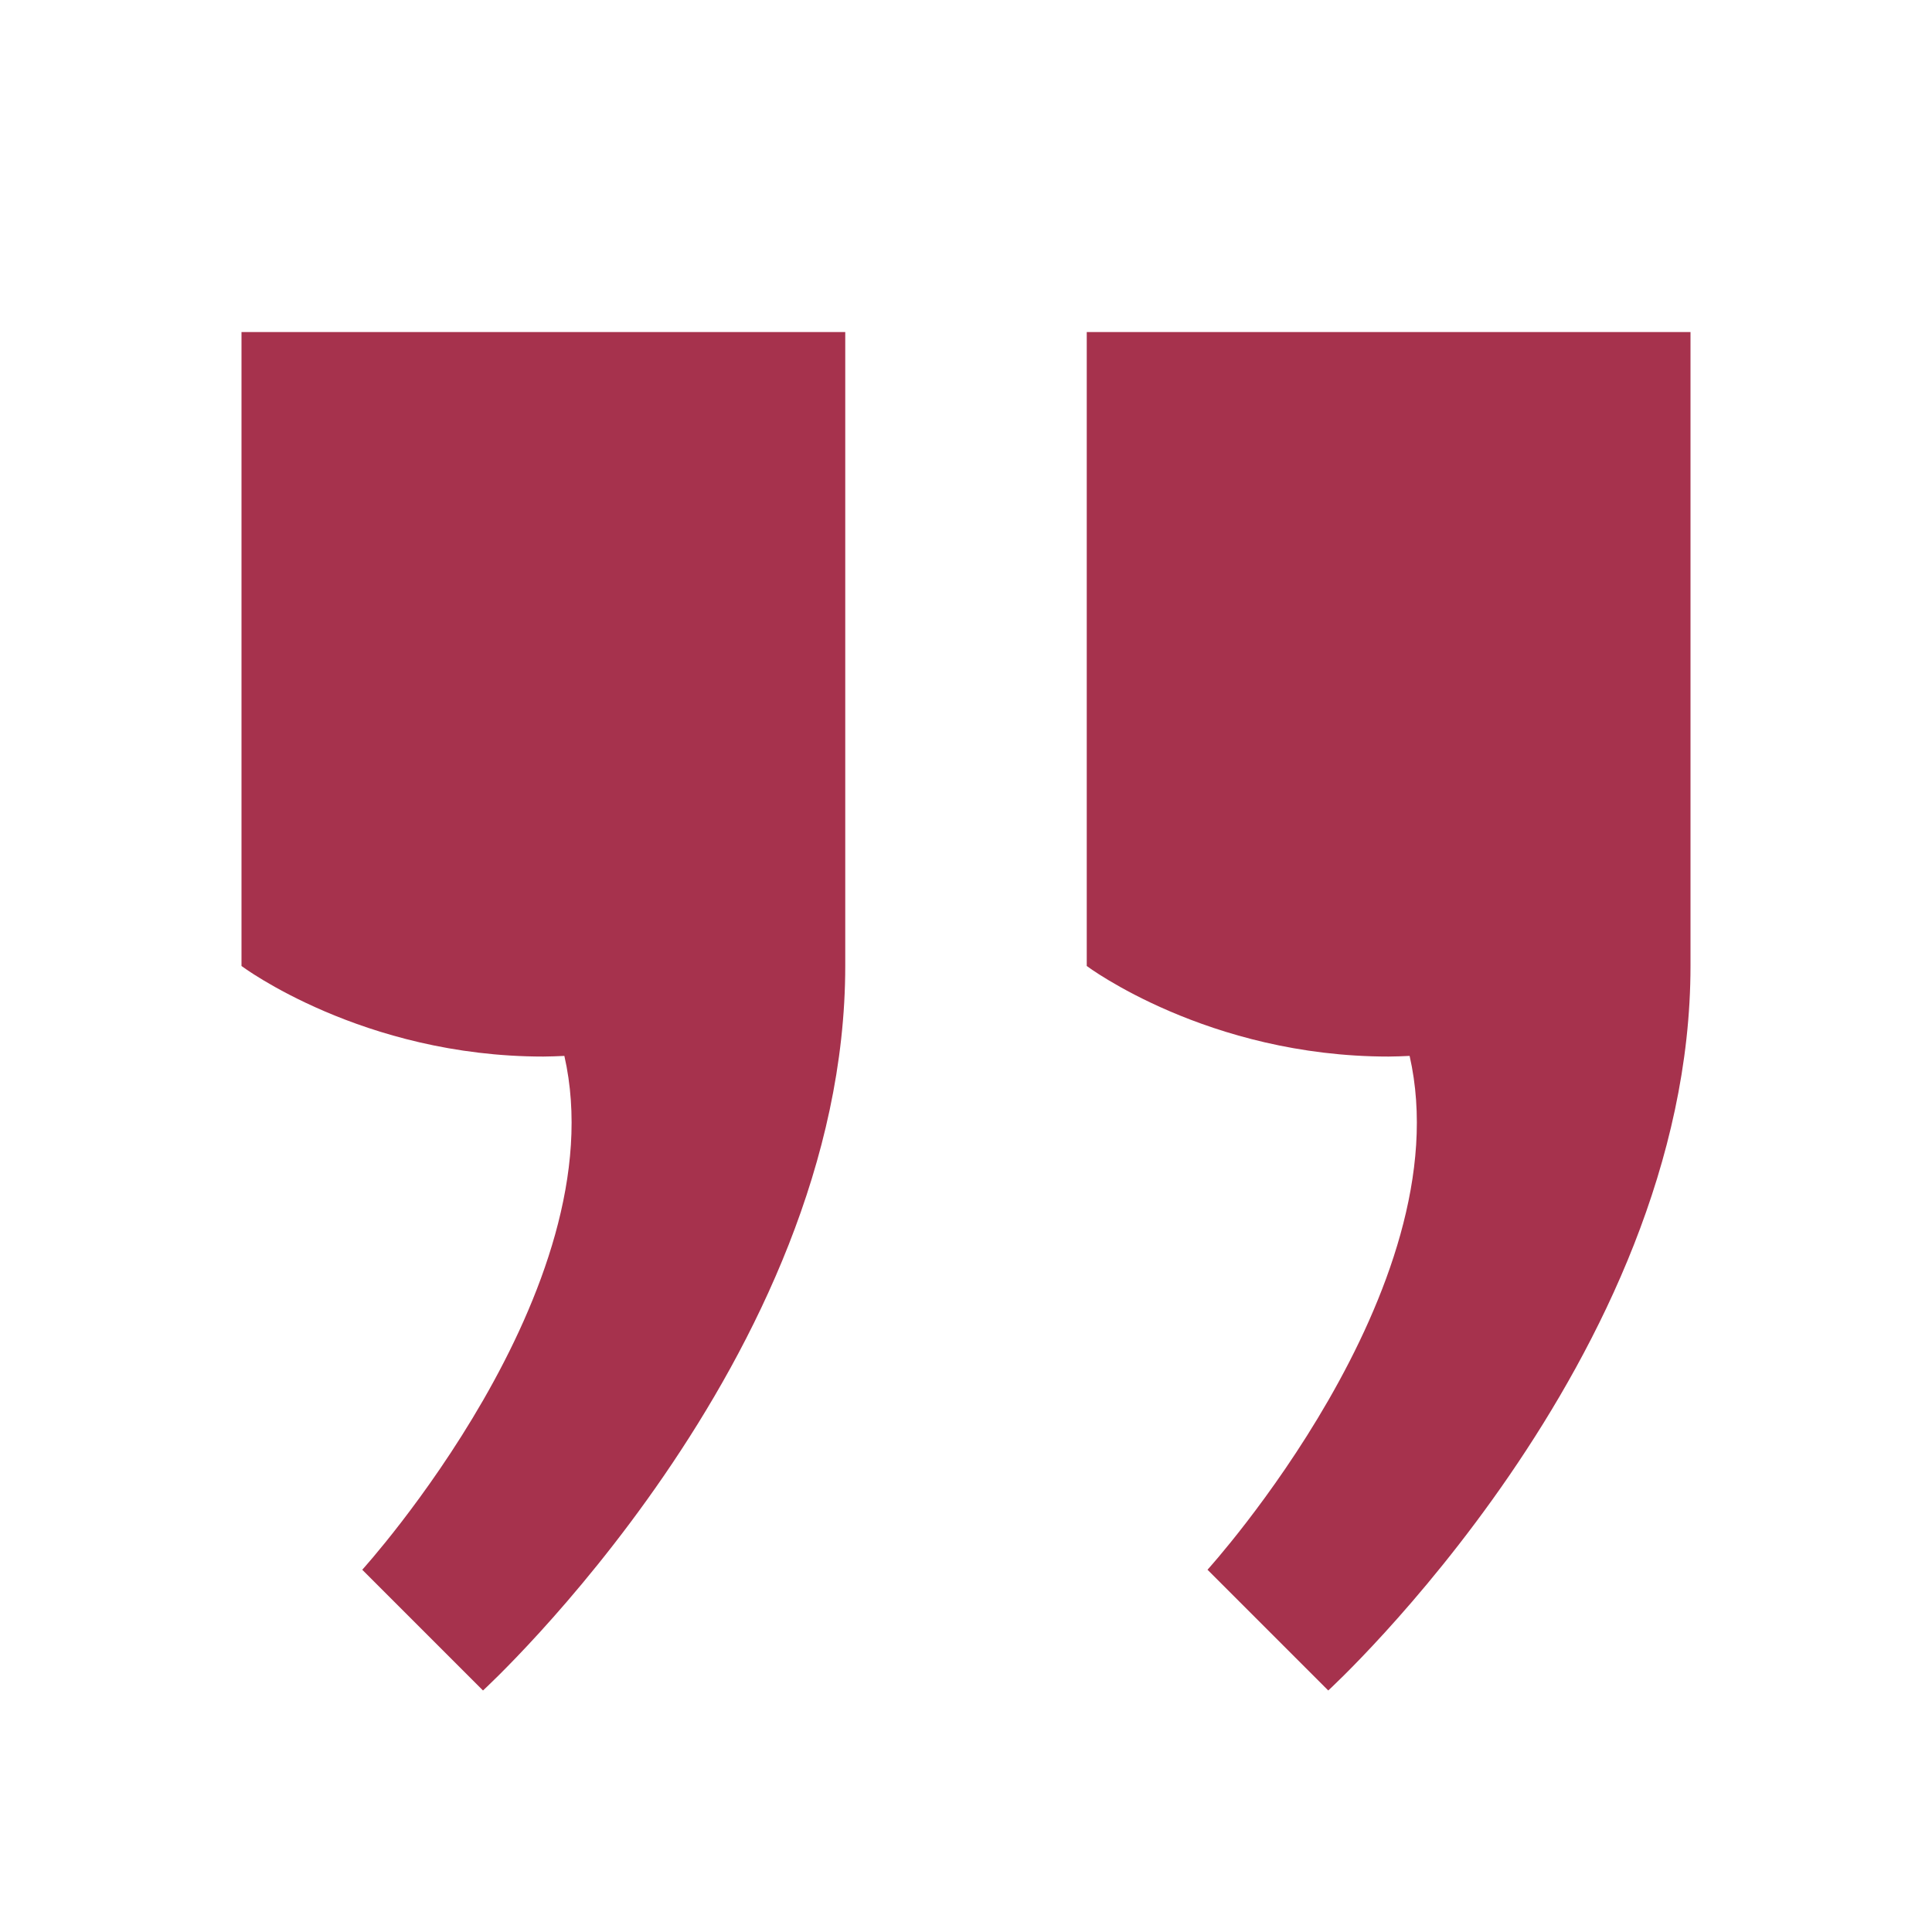
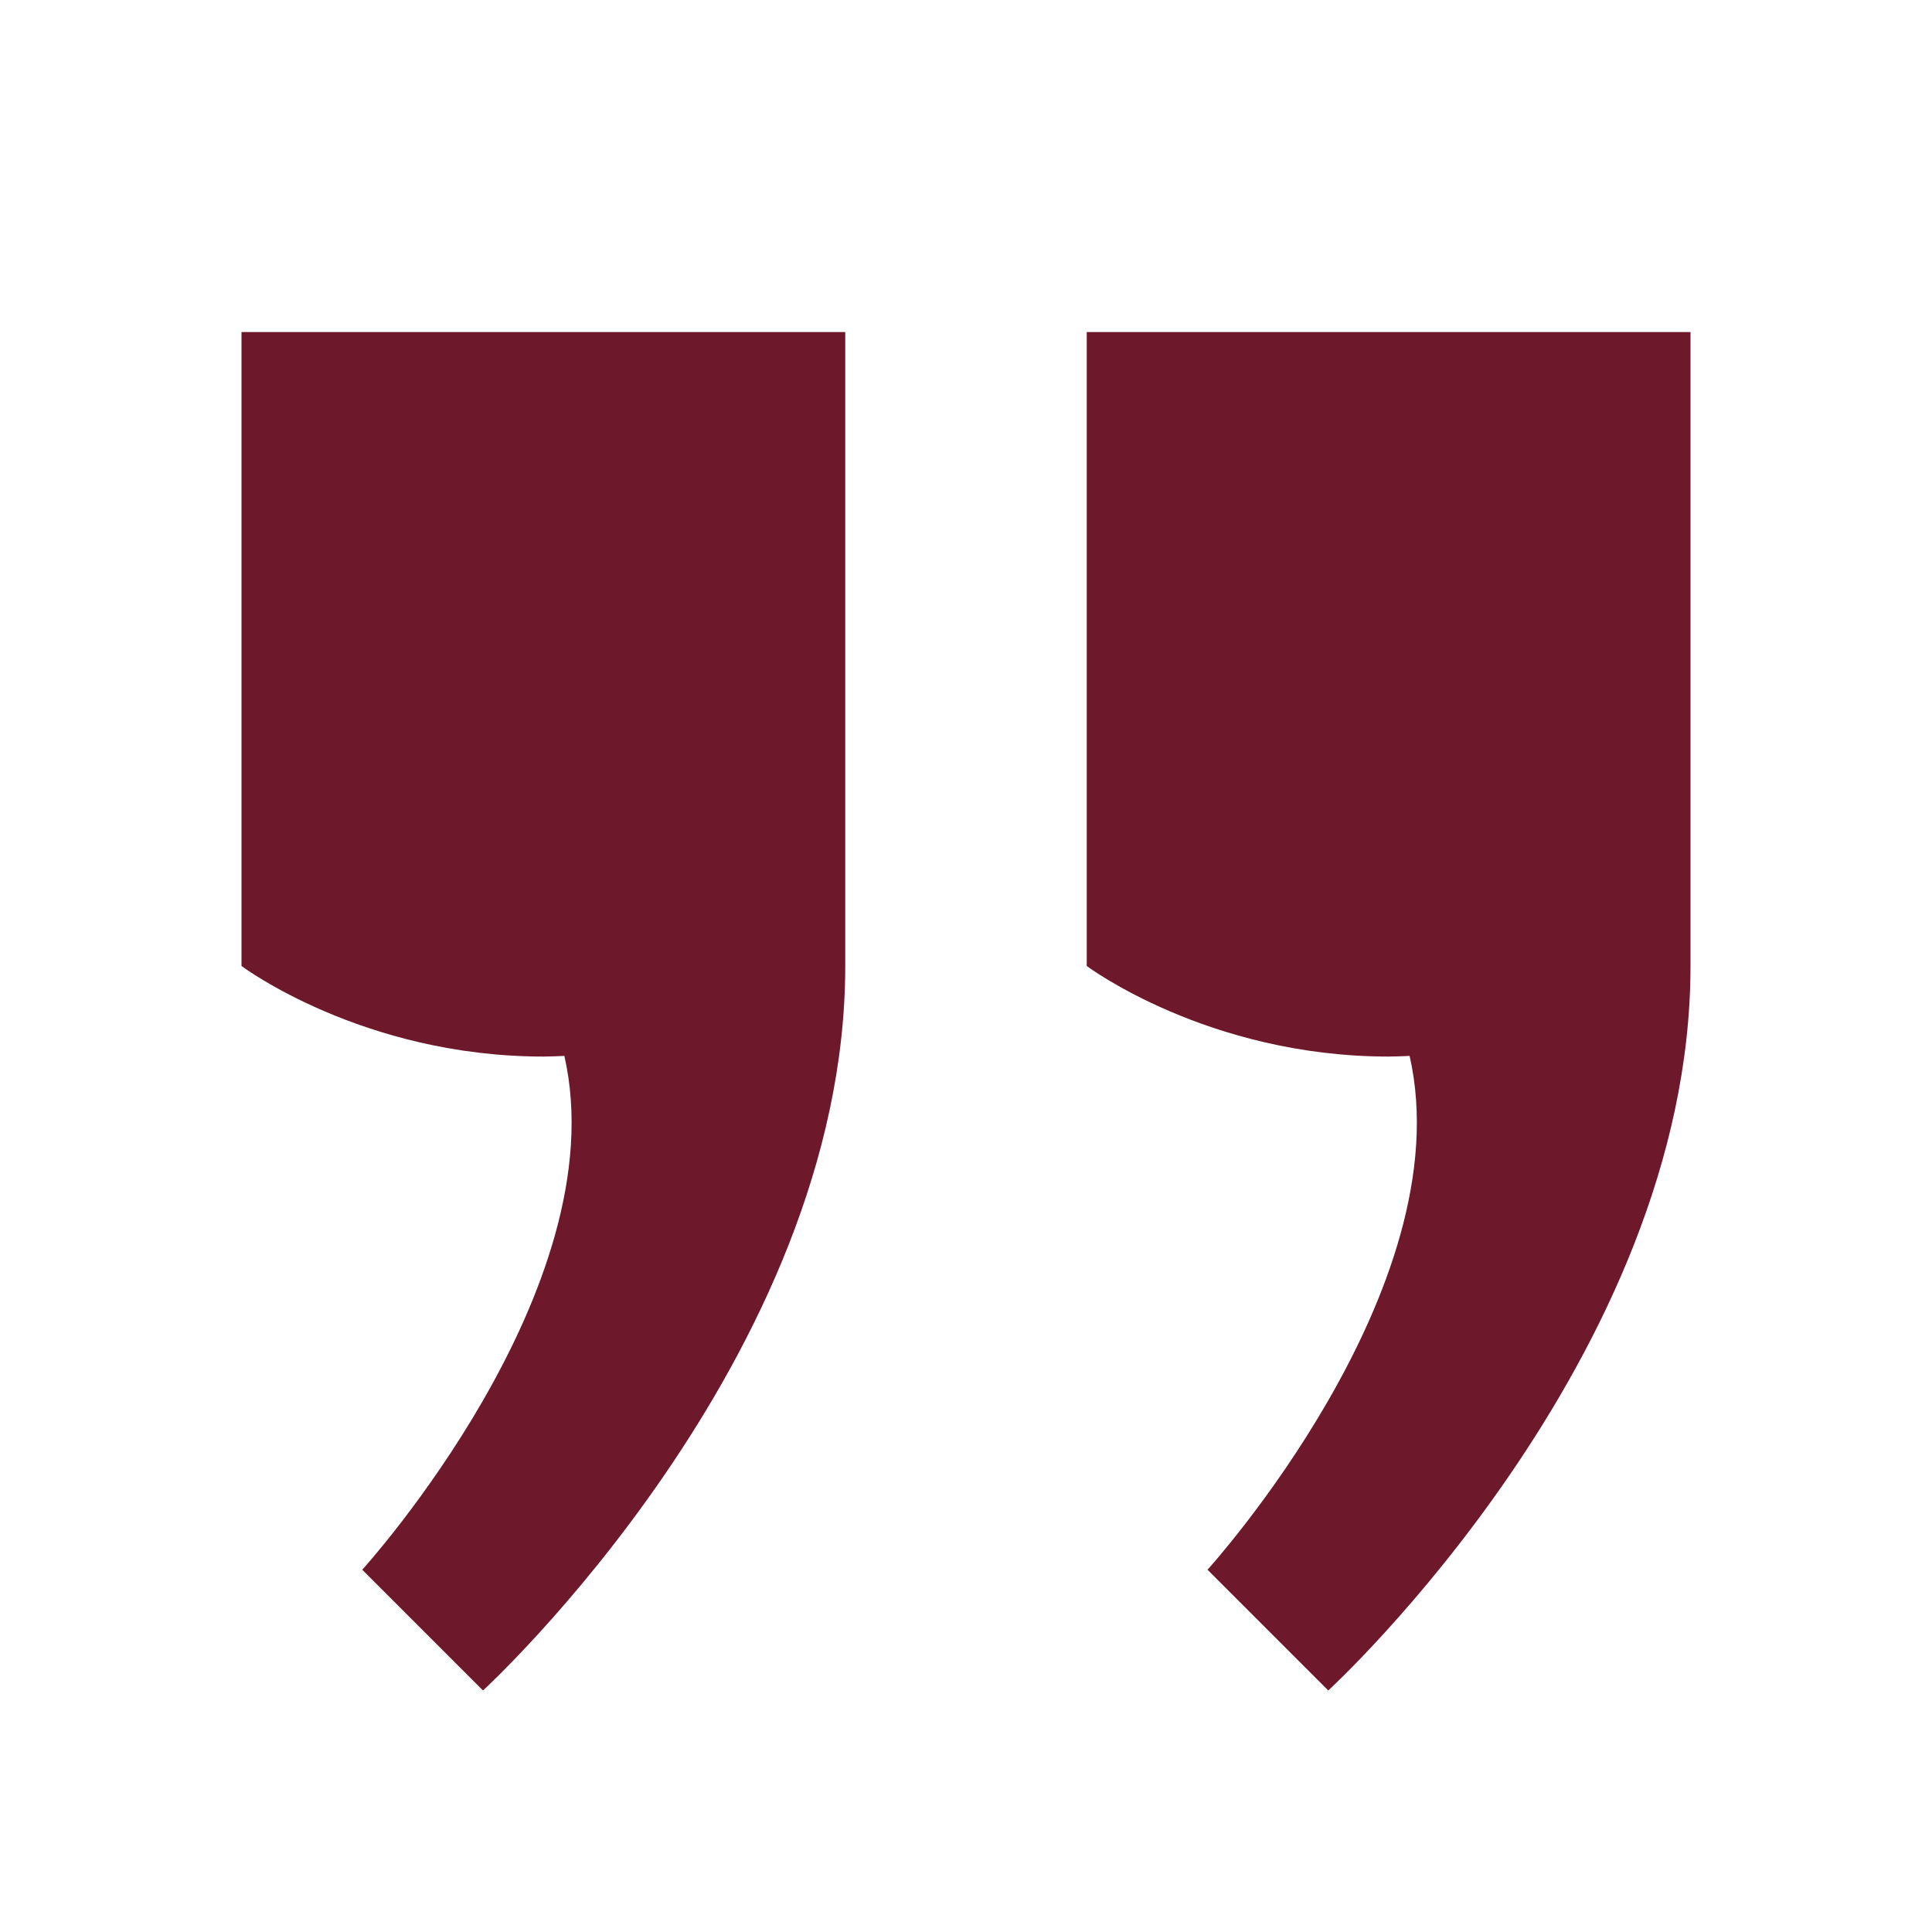
<svg xmlns="http://www.w3.org/2000/svg" x="0px" y="0px" width="64" height="64" viewBox="0 0 172 172" style=" fill:#000000;">
  <g fill="none" fill-rule="nonzero" stroke="none" stroke-width="1" stroke-linecap="butt" stroke-linejoin="miter" stroke-miterlimit="10" stroke-dasharray="" stroke-dashoffset="0" font-family="none" font-weight="none" font-size="none" text-anchor="none" style="mix-blend-mode: normal">
    <path d="M0,172v-172h172v172z" fill="none" />
-     <g fill="#a6324d">
+     <g fill="#6e182c">
      <path d="M21.5,29.562v56.438c0,0 10.75,8.062 26.875,8.062c0.636,0 1.25,-0.034 1.869,-0.058c4.715,20.742 -17.994,45.745 -17.994,45.745l10.75,10.75c0,0 32.25,-29.562 32.25,-64.5v-56.438h-26.875zM96.75,29.562v56.438c0,0 10.75,8.062 26.875,8.062c0.636,0 1.25,-0.034 1.869,-0.058c4.715,20.742 -17.994,45.745 -17.994,45.745l10.75,10.75c0,0 32.25,-29.562 32.25,-64.5v-56.438h-26.875z" />
    </g>
  </g>
</svg>
